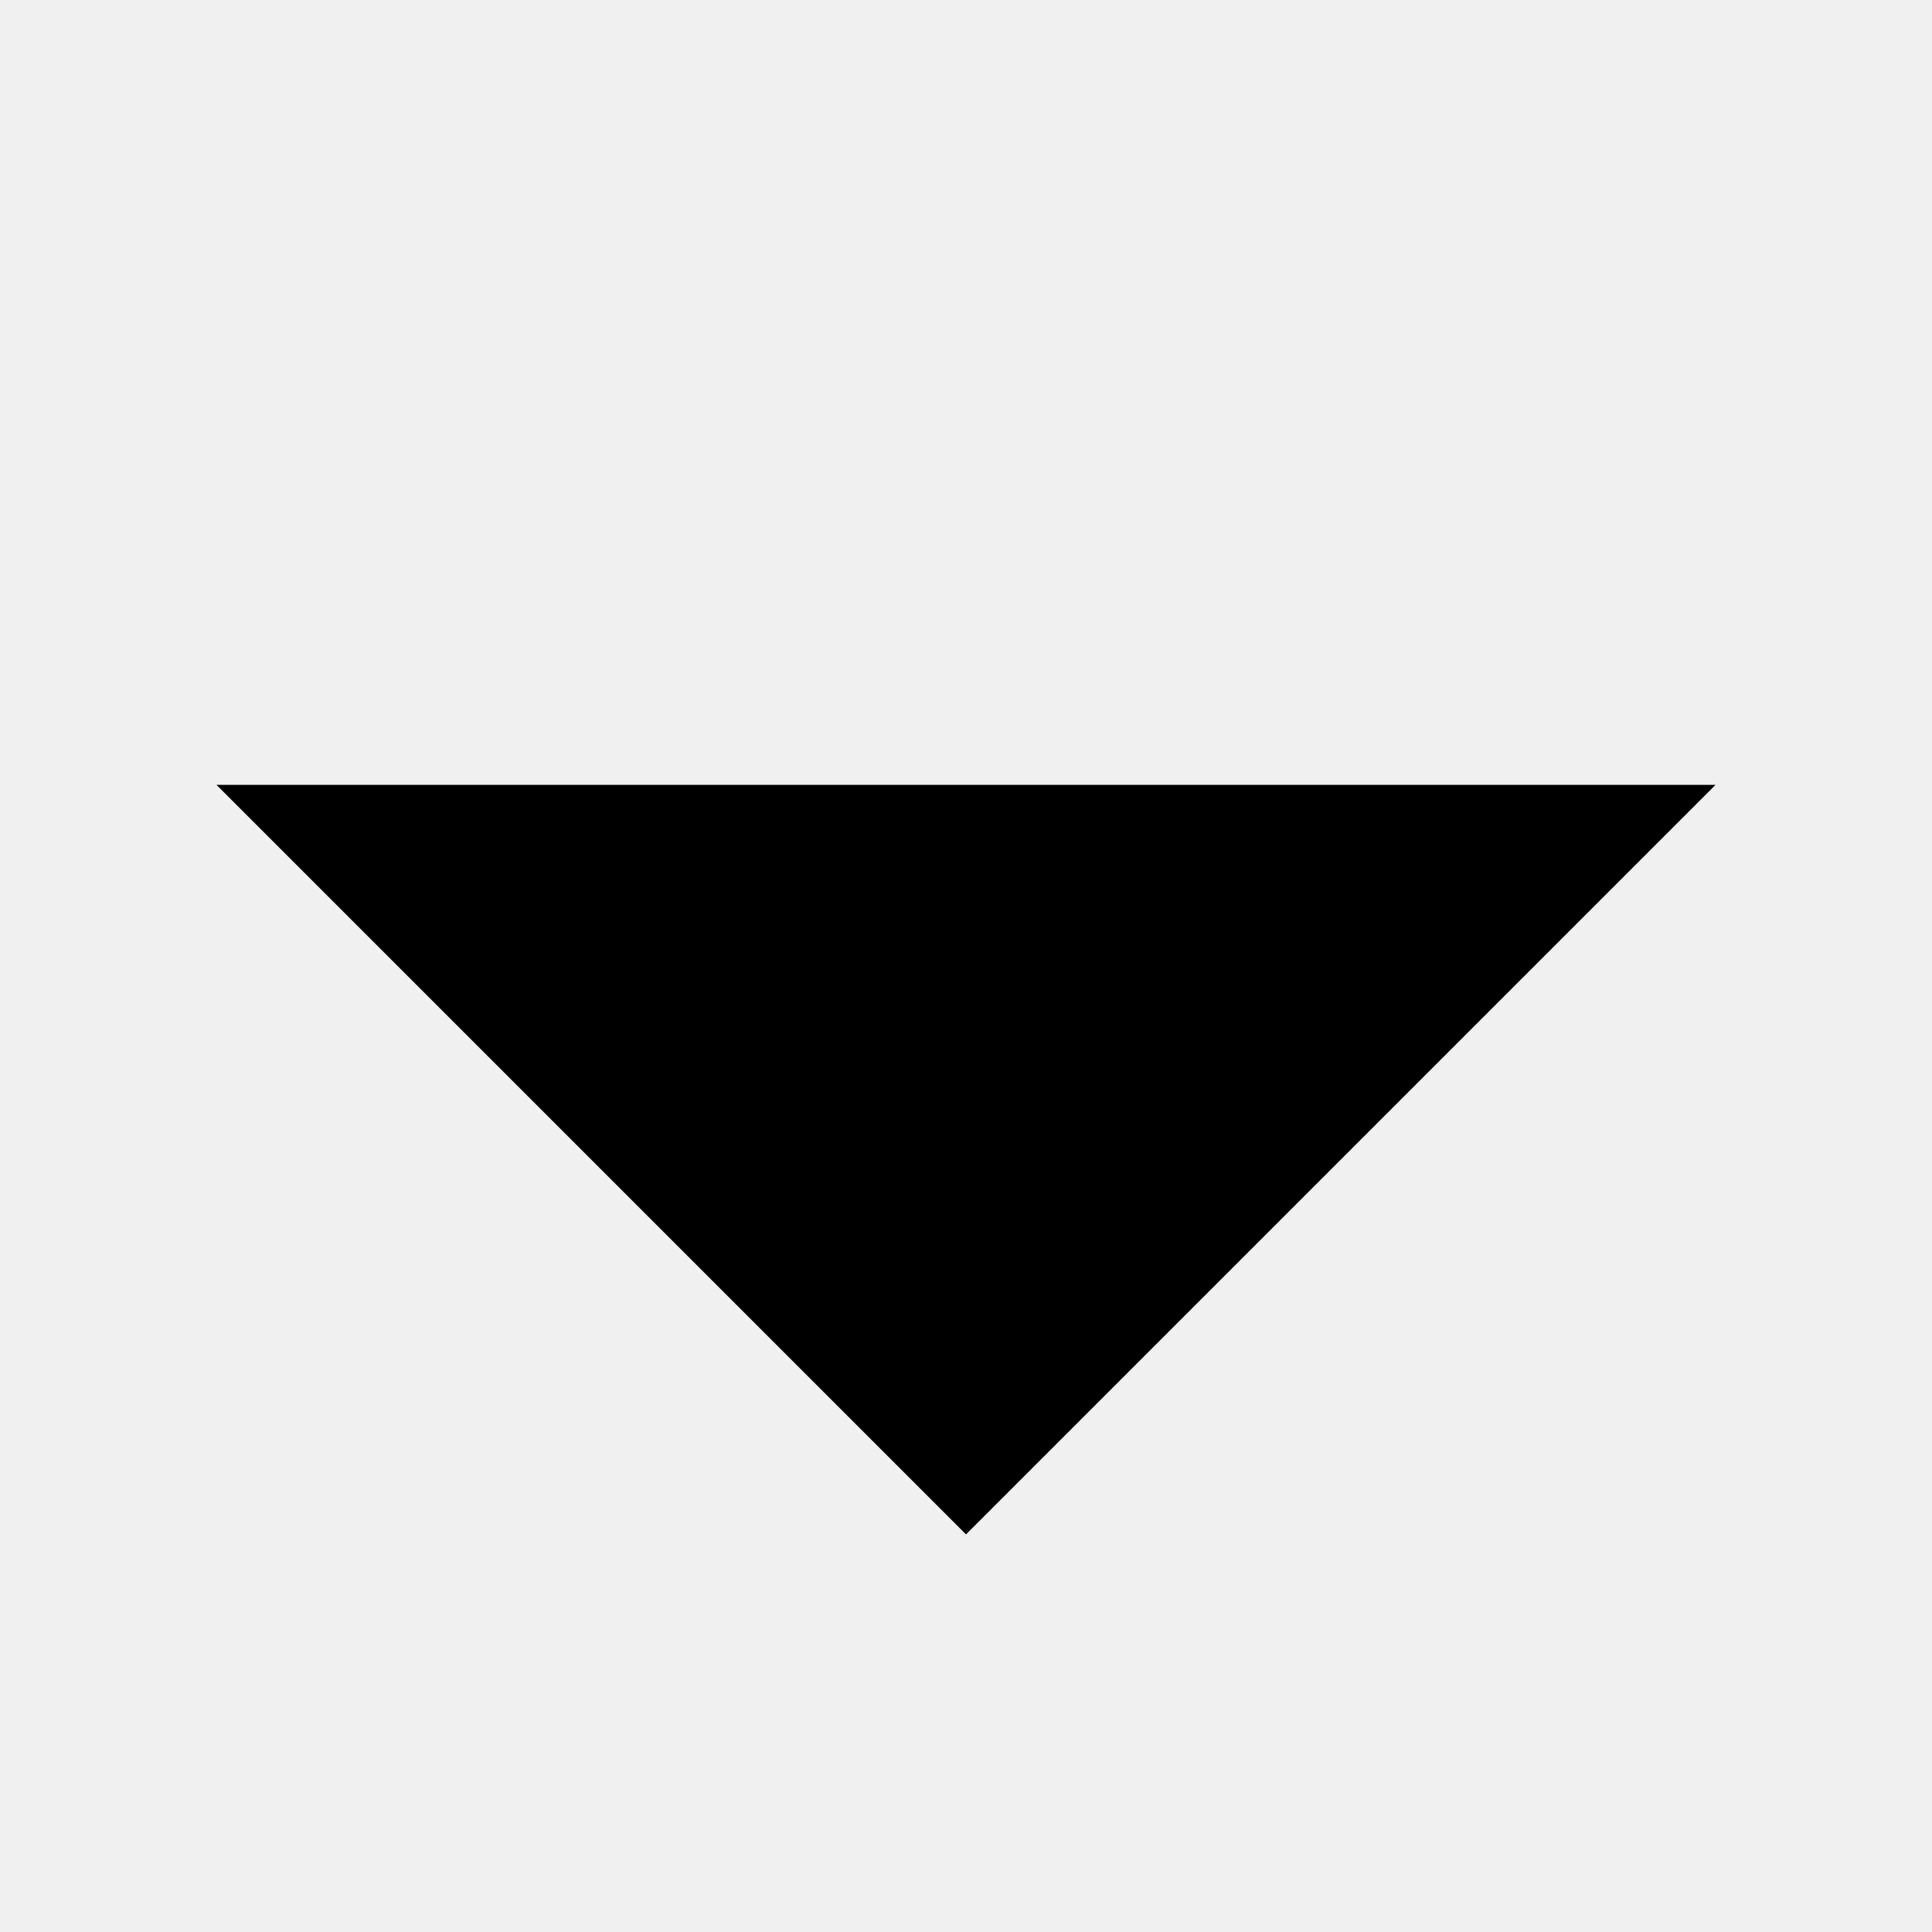
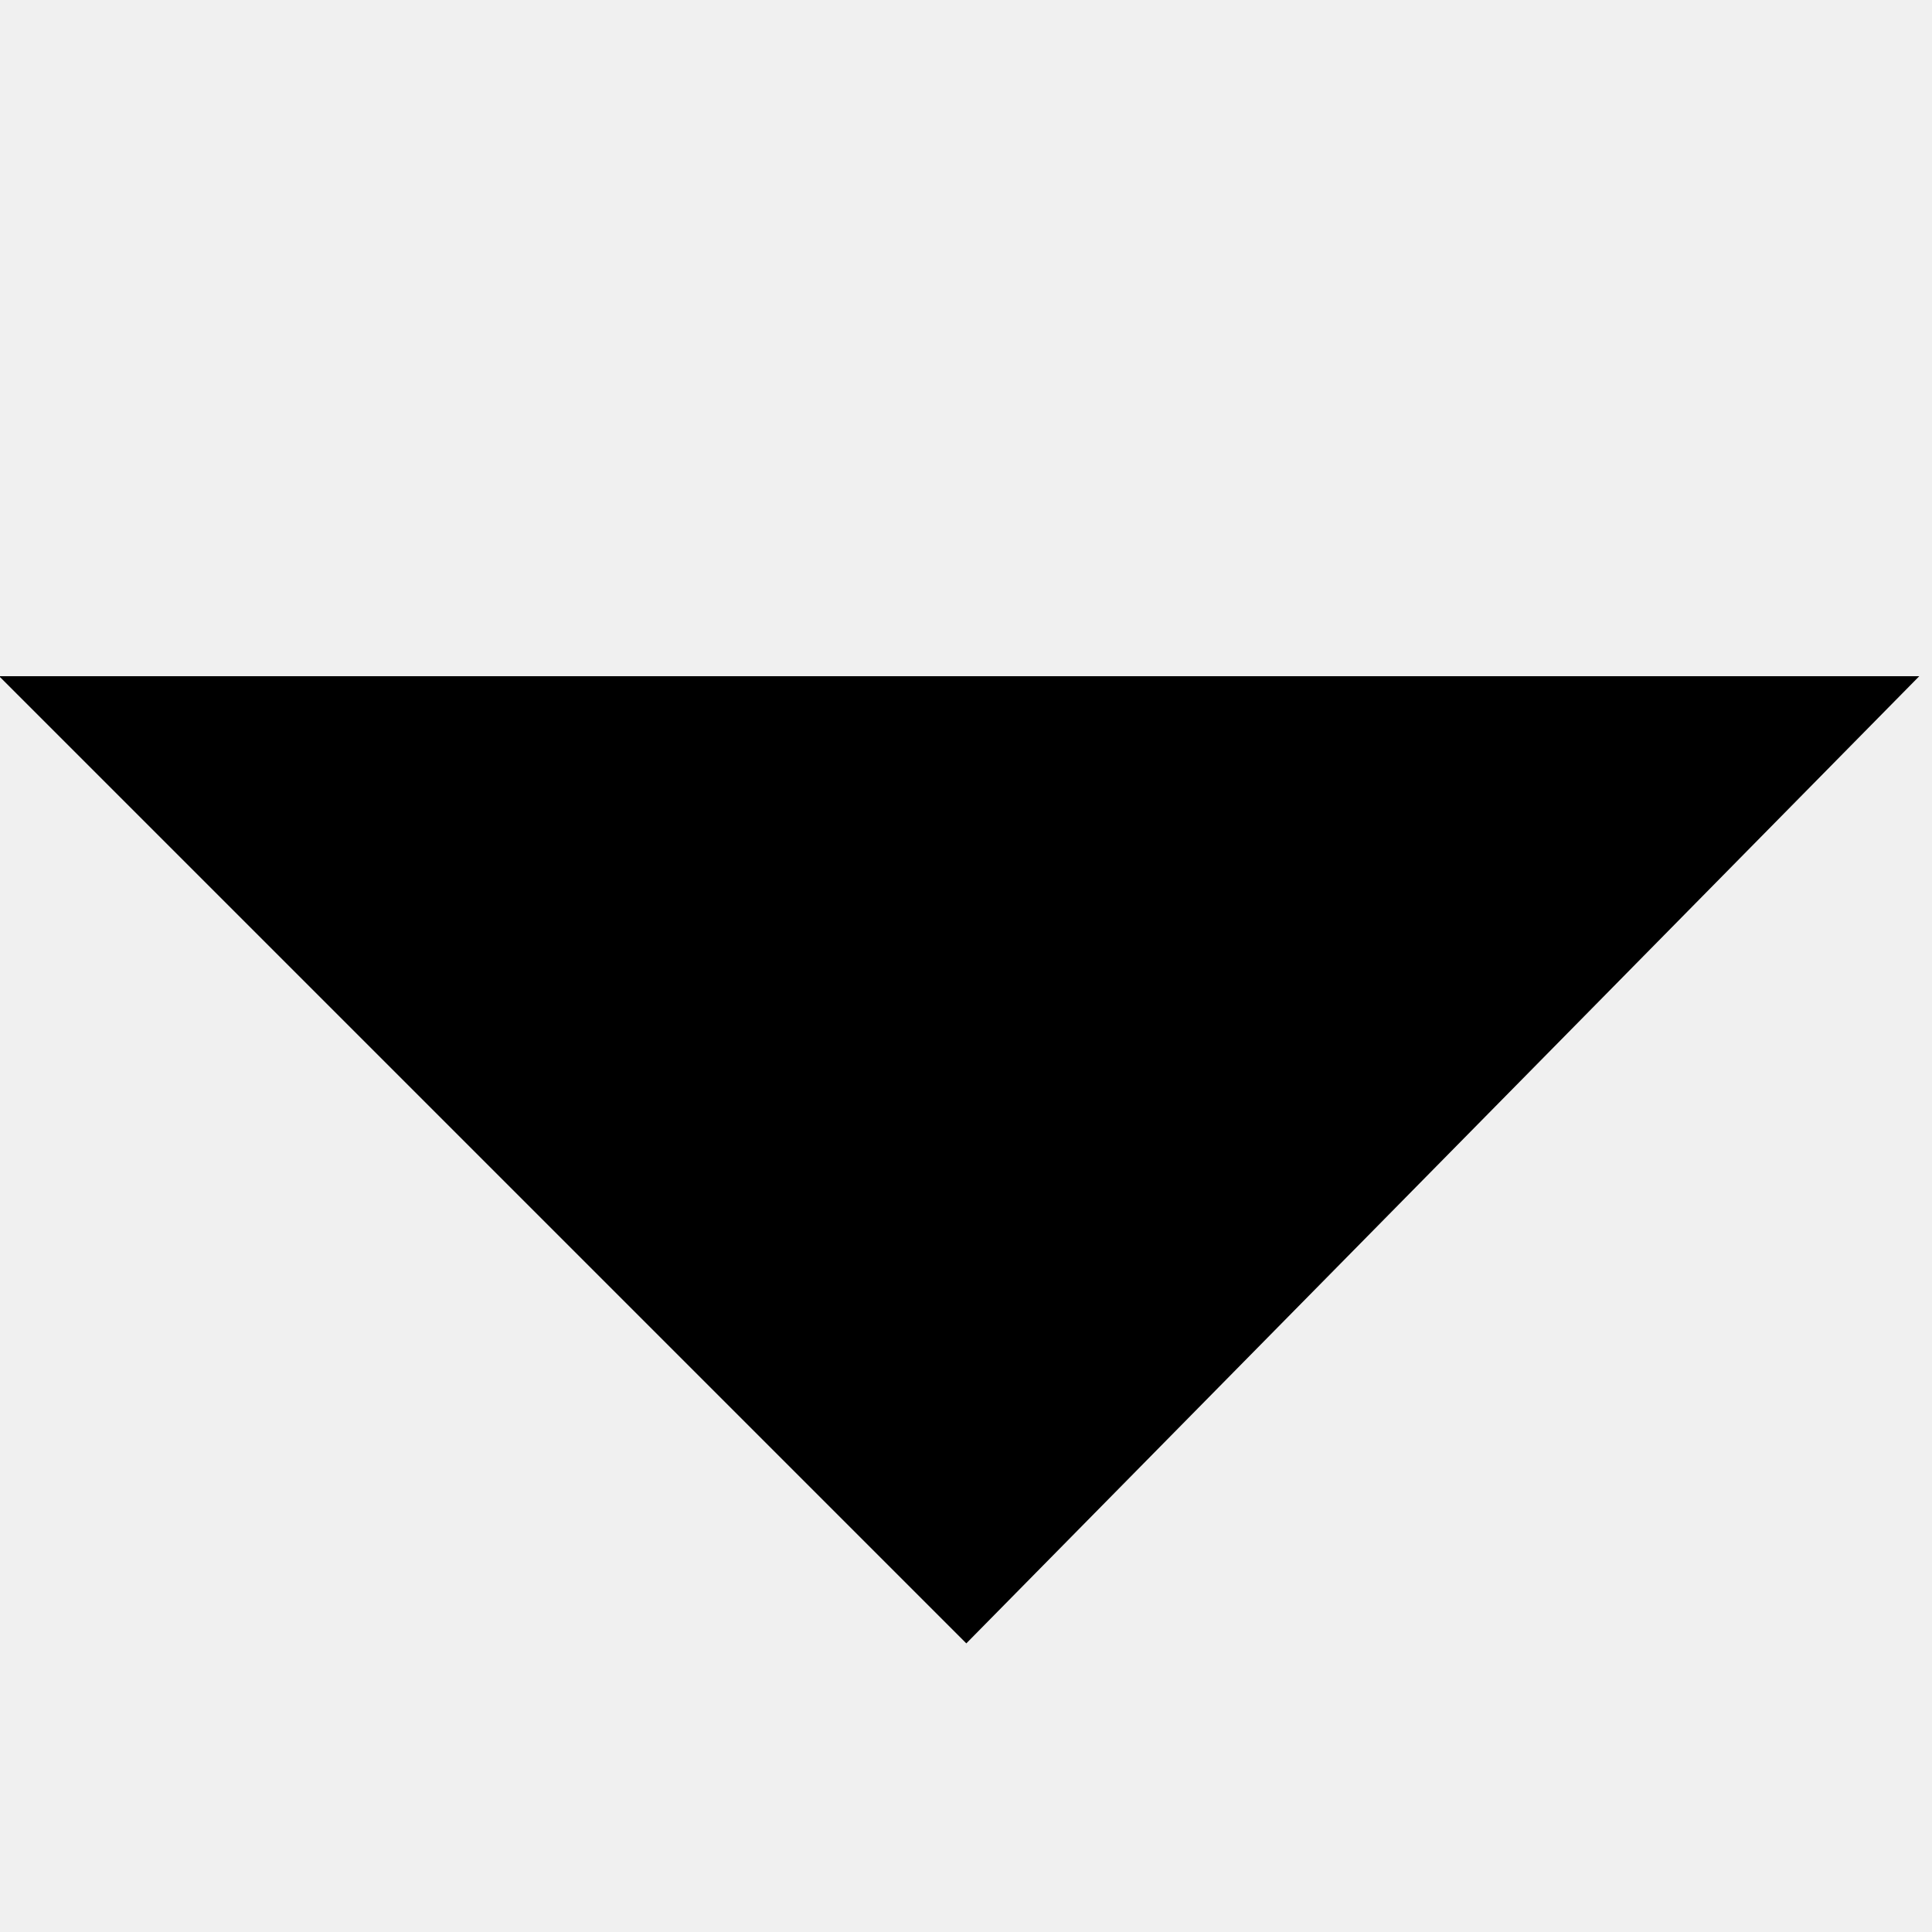
- <svg xmlns="http://www.w3.org/2000/svg" id="Ebene_3" viewBox="0 0 16 16" preserveAspectRatio="xMinYMid meet">
+ <svg xmlns="http://www.w3.org/2000/svg" id="Ebene_3" viewBox="0 0 16 16" style="isolation:isolate" width="16" height="16" preserveAspectRatio="xMinYMid meet">
  <style>.st0{fill:#fff}.st0,.st1{stroke:#000;stroke-miterlimit:10}</style>
-   <path class="st0" d="M2 6zM0 0zM14 7zM8 11z" />
-   <path class="st1" d="M8 12L3 7h10z" />
+   <path class="st1" d="M8 12.9L1.2 6.1h13.5L8 12.9z" />
</svg>
